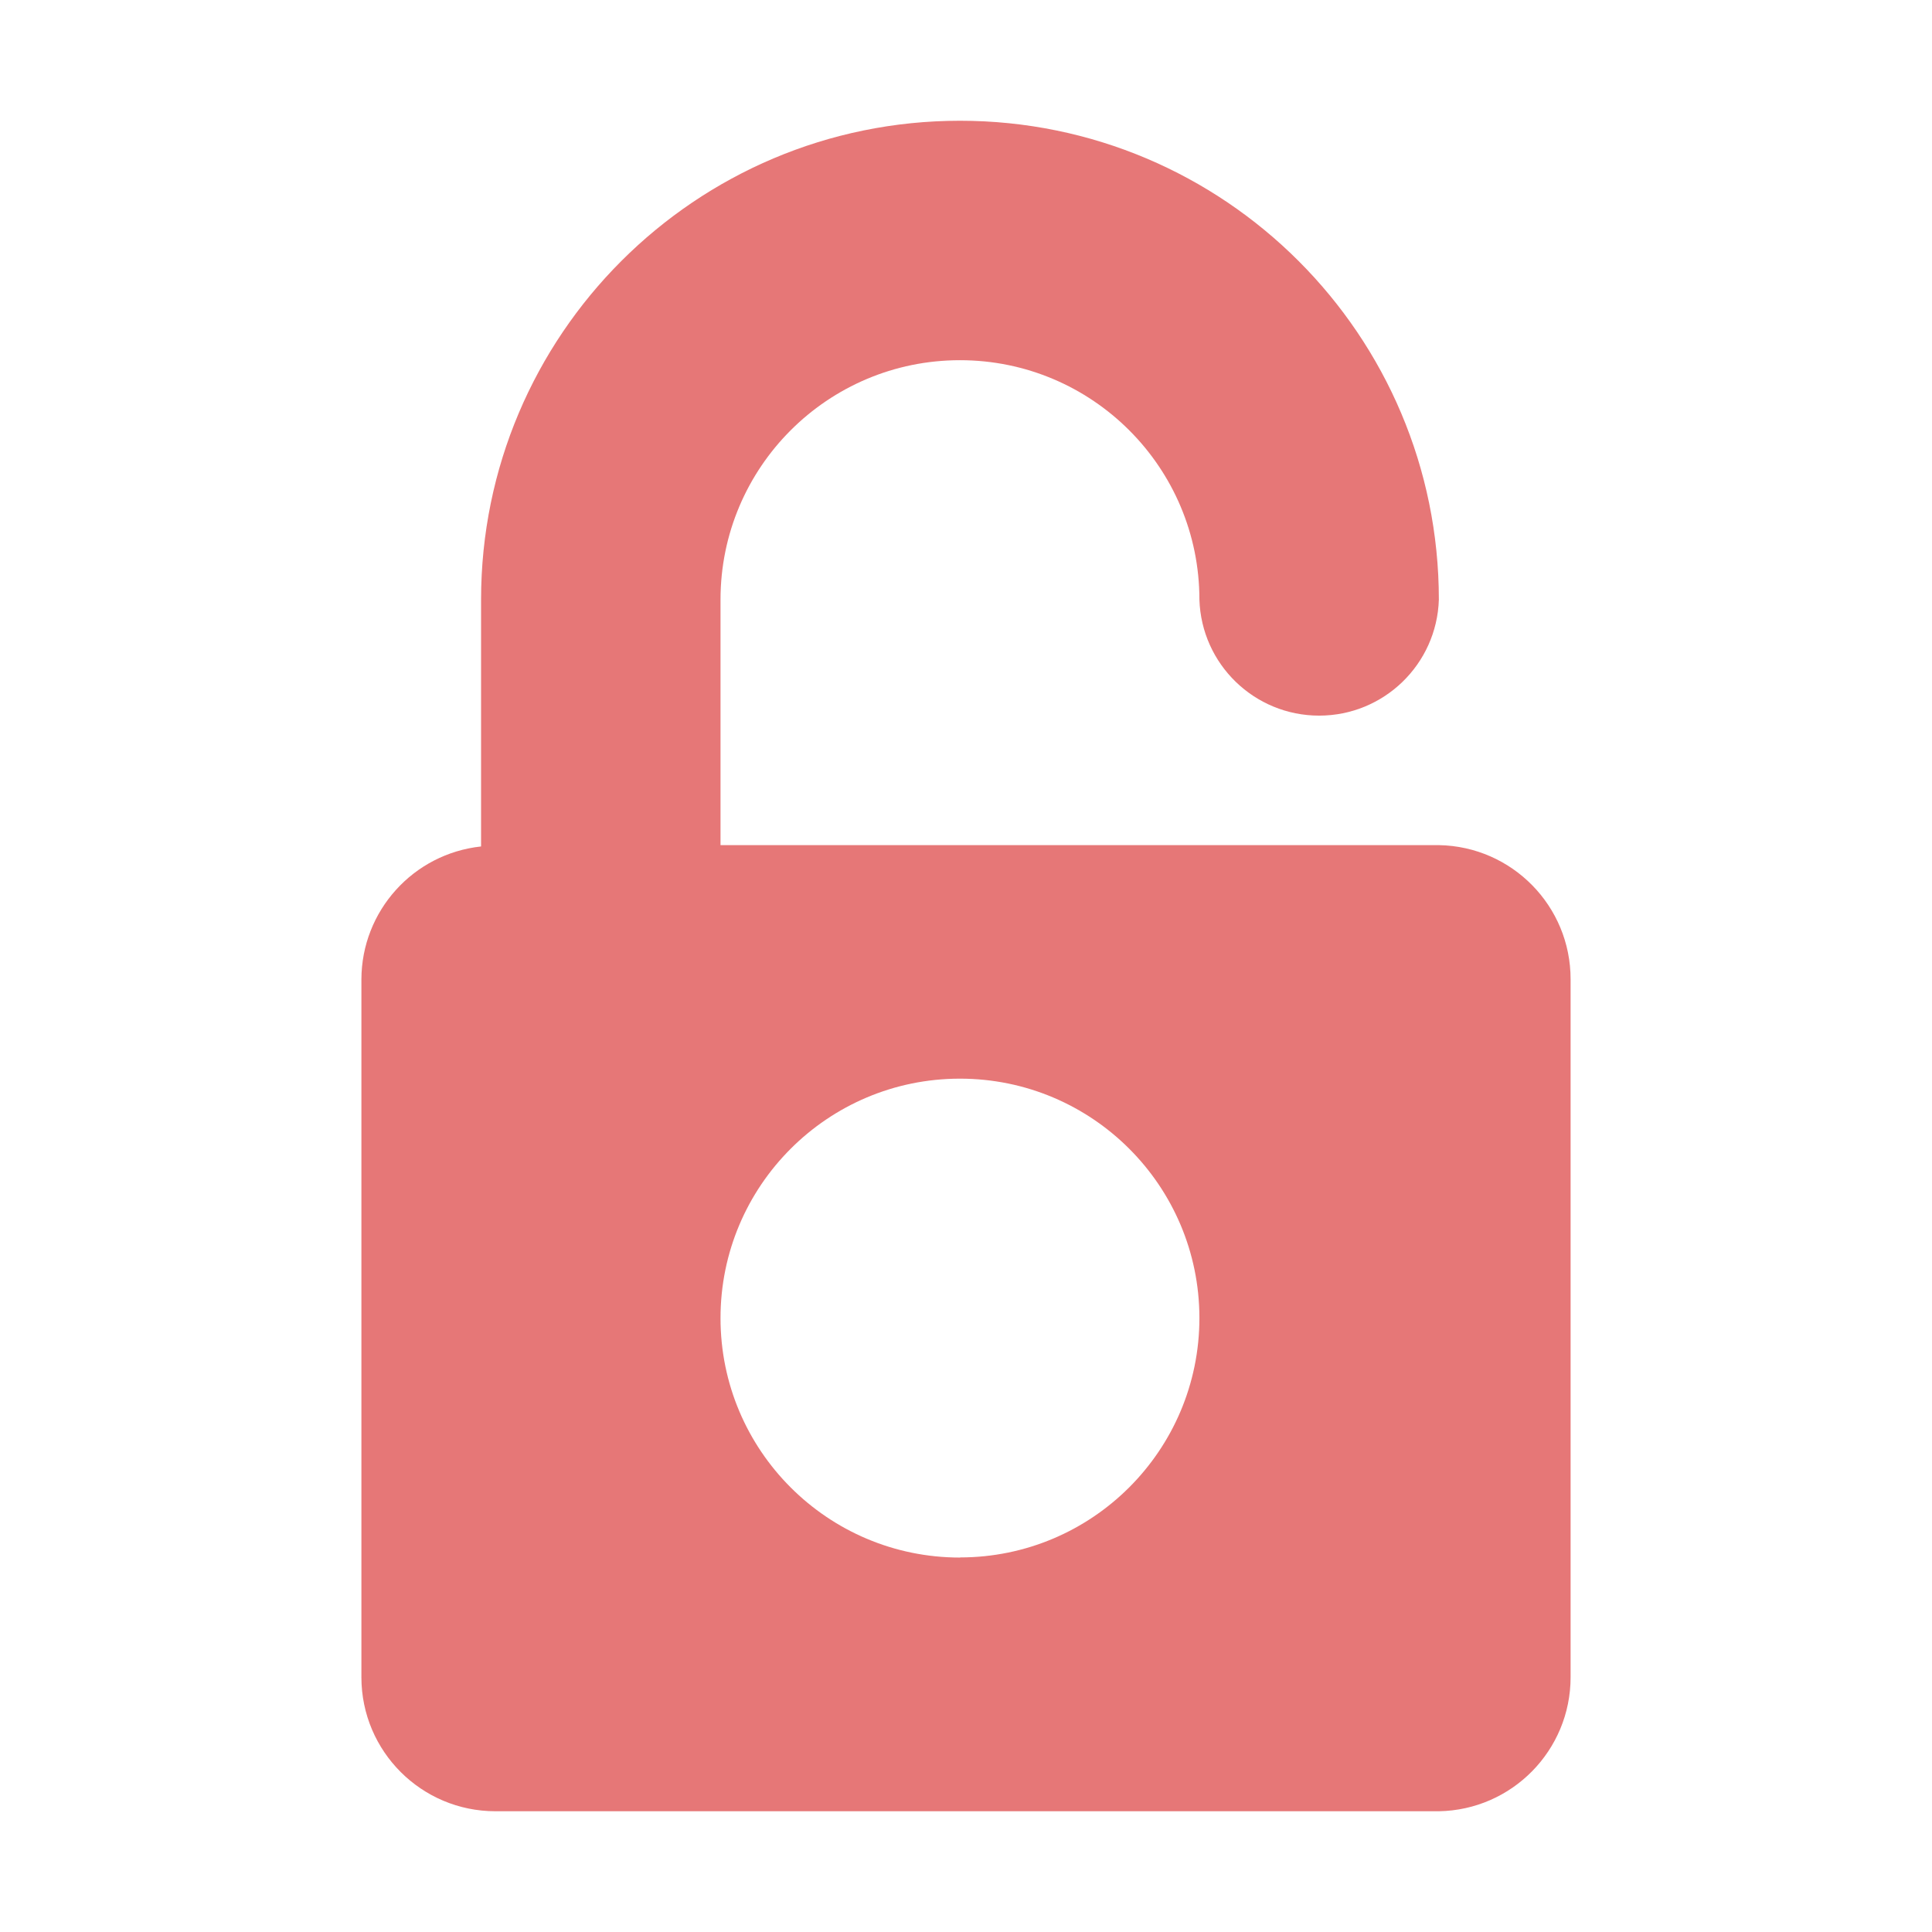
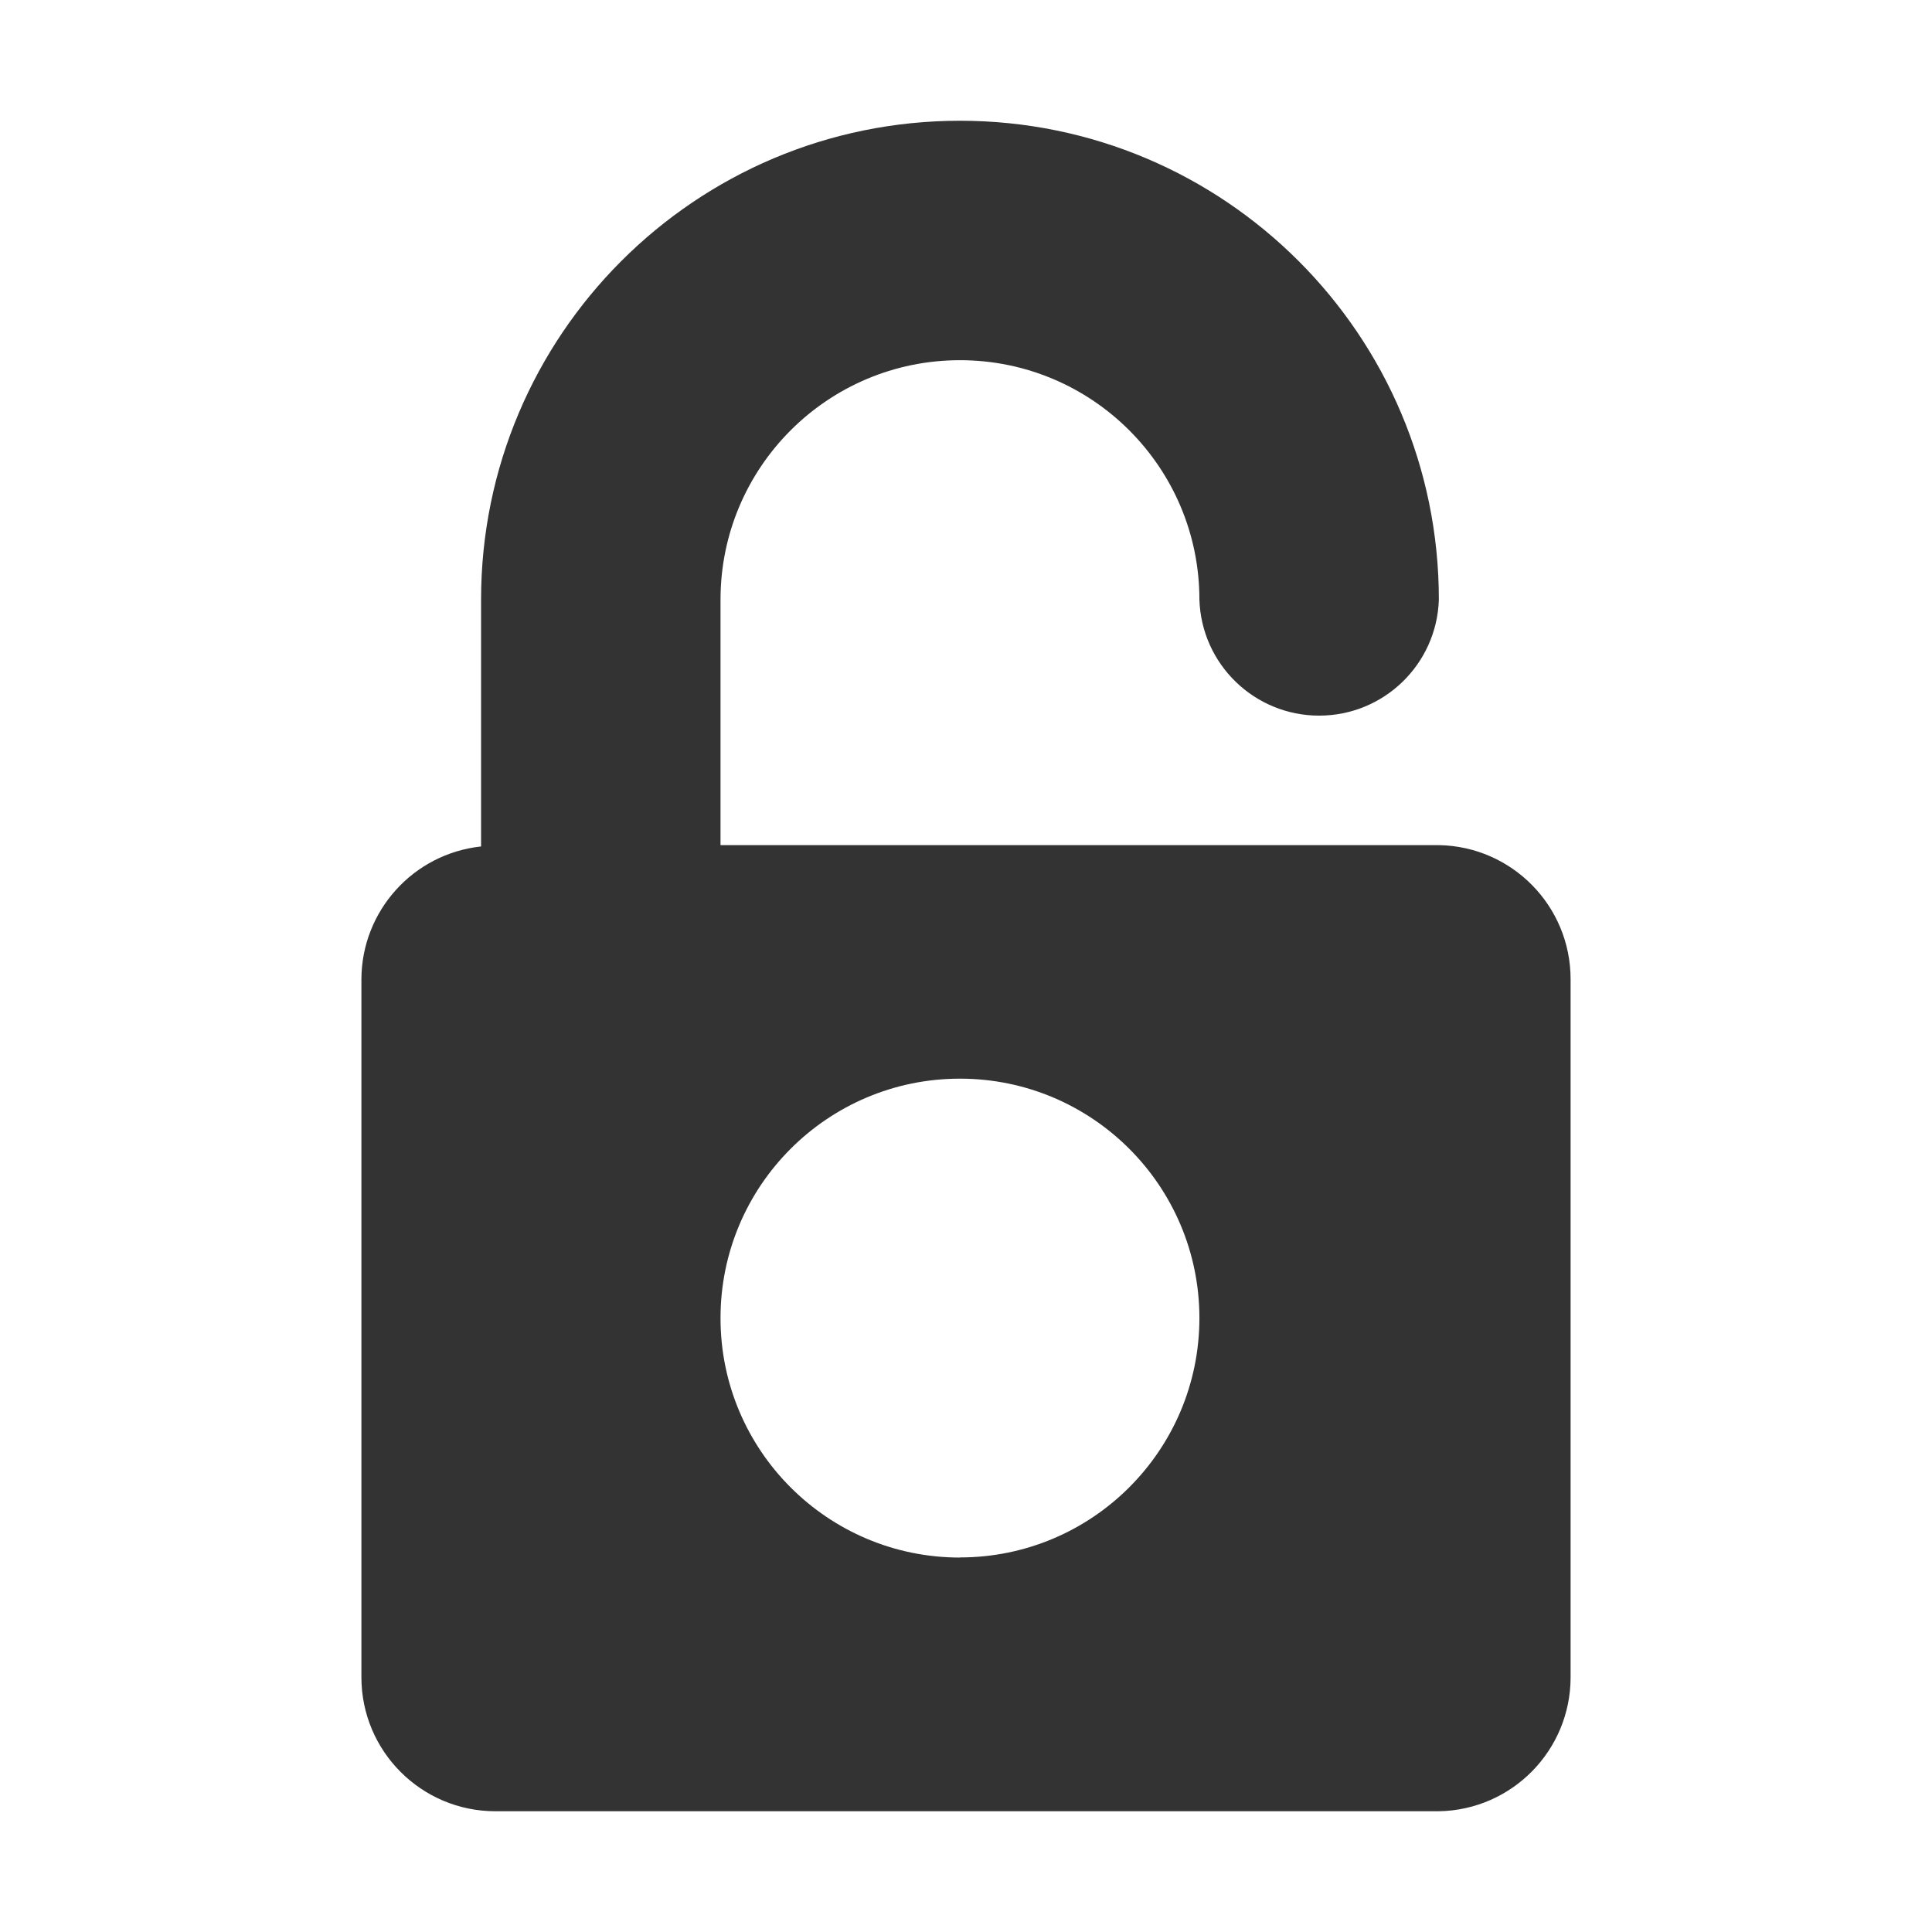
<svg xmlns="http://www.w3.org/2000/svg" height="16" width="16">
-   <path d="M11.916 6.999H5.967V4.966a1.983 1.983 0 1 1 3.966 0 .992.992 0 0 0 1.983 0 3.966 3.966 0 1 0-7.932 0V7.01a1.11 1.11 0 0 0-.991 1.1v5.781A1.11 1.11 0 0 0 4.103 15h7.813a1.11 1.11 0 0 0 1.091-1.11V8.11a1.11 1.11 0 0 0-1.09-1.111Zm-3.966 5.9a1.983 1.983 0 1 1 1.983-1.984 1.983 1.983 0 0 1-1.983 1.983Z" style="opacity:.8;fill:#e05555;fill-opacity:1;stroke-width:.989" />
+   <path d="M11.916 6.999H5.967V4.966a1.983 1.983 0 1 1 3.966 0 .992.992 0 0 0 1.983 0 3.966 3.966 0 1 0-7.932 0V7.01a1.11 1.11 0 0 0-.991 1.1v5.781A1.11 1.11 0 0 0 4.103 15h7.813a1.11 1.11 0 0 0 1.091-1.11V8.11a1.11 1.11 0 0 0-1.09-1.111Zm-3.966 5.9a1.983 1.983 0 1 1 1.983-1.984 1.983 1.983 0 0 1-1.983 1.983Z" style="opacity:.8;fill-opacity:1;stroke-width:.989" />
</svg>
